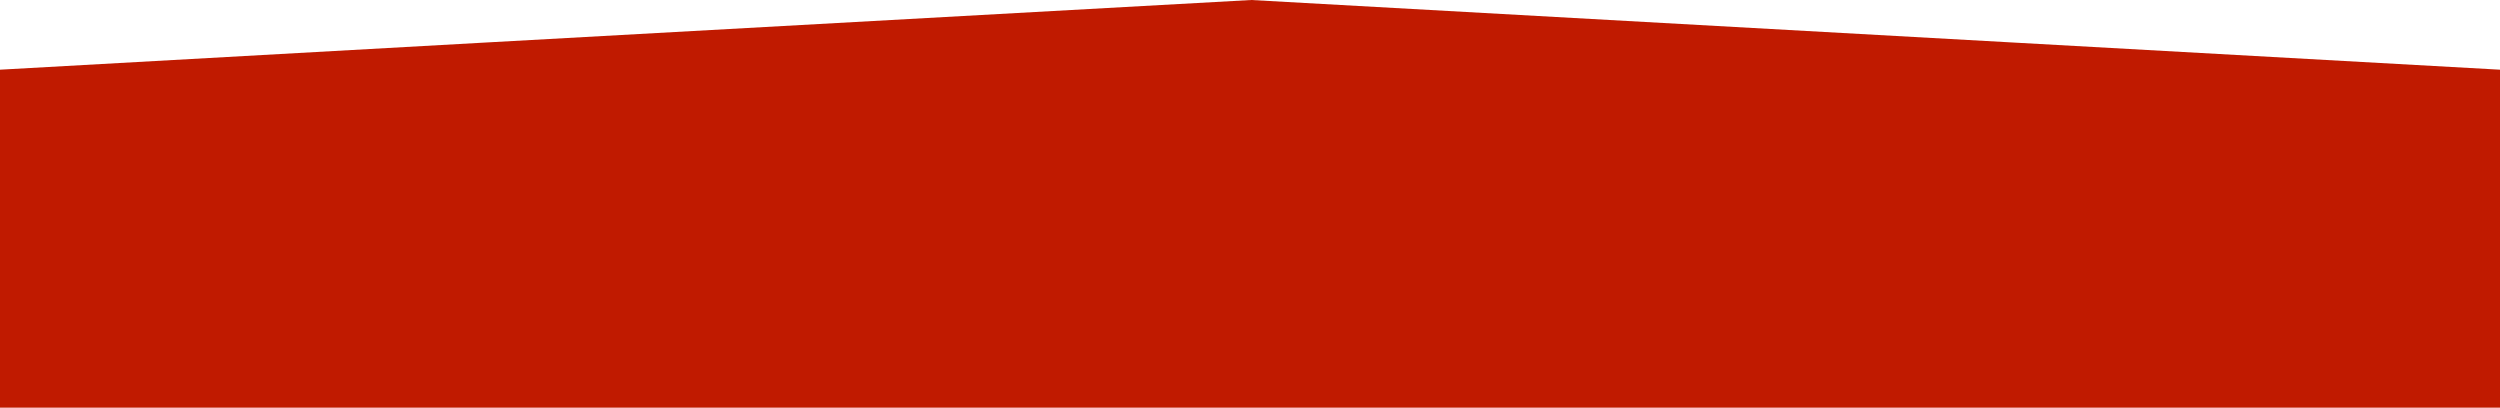
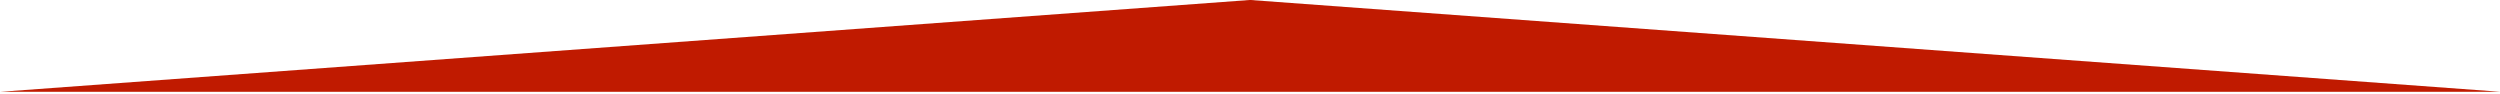
- <svg xmlns="http://www.w3.org/2000/svg" width="1024px" height="167px" viewBox="0 0 1024 167" version="1.1">
-   <g id="Welcome" stroke="none" stroke-width="1" fill="none" fill-rule="evenodd" fill-opacity="1">
-     <g id="Desktop" transform="translate(0, -1)" fill="#c01a00">
-       <path d="M1024,139.443 C929.874,144.733 759.374,154.249 512.5,167.989 C264.749,154.252 93.915,144.737 -1.16529009e-12,139.445 L0,1 L1024,1 L1024,139.443 Z" id="Combined-Shape" transform="translate(512, 84.49429) scale(1, -1) translate(-512, -84.49429) " />
+ <svg xmlns="http://www.w3.org/2000/svg" width="1021px" height="38px" viewBox="0 0 1021 38" version="1.1">
+   <g id="Welcome" stroke="none" stroke-width="1" fill="none" fill-rule="evenodd">
+     <g id="Desktop-HD" transform="translate(-19, -500)" fill="#C01A00">
+       <path d="M19.104,499.989 L1040.245,499.989 C911.628,509.456 741.38,521.958 529.5,537.494 C317.808,521.95 147.676,509.448 19.104,499.989 Z" id="Combined-Shape" transform="translate(529.6744, 518.7415) scale(1, -1) translate(-529.6744, -518.7415) " />
    </g>
  </g>
</svg>
